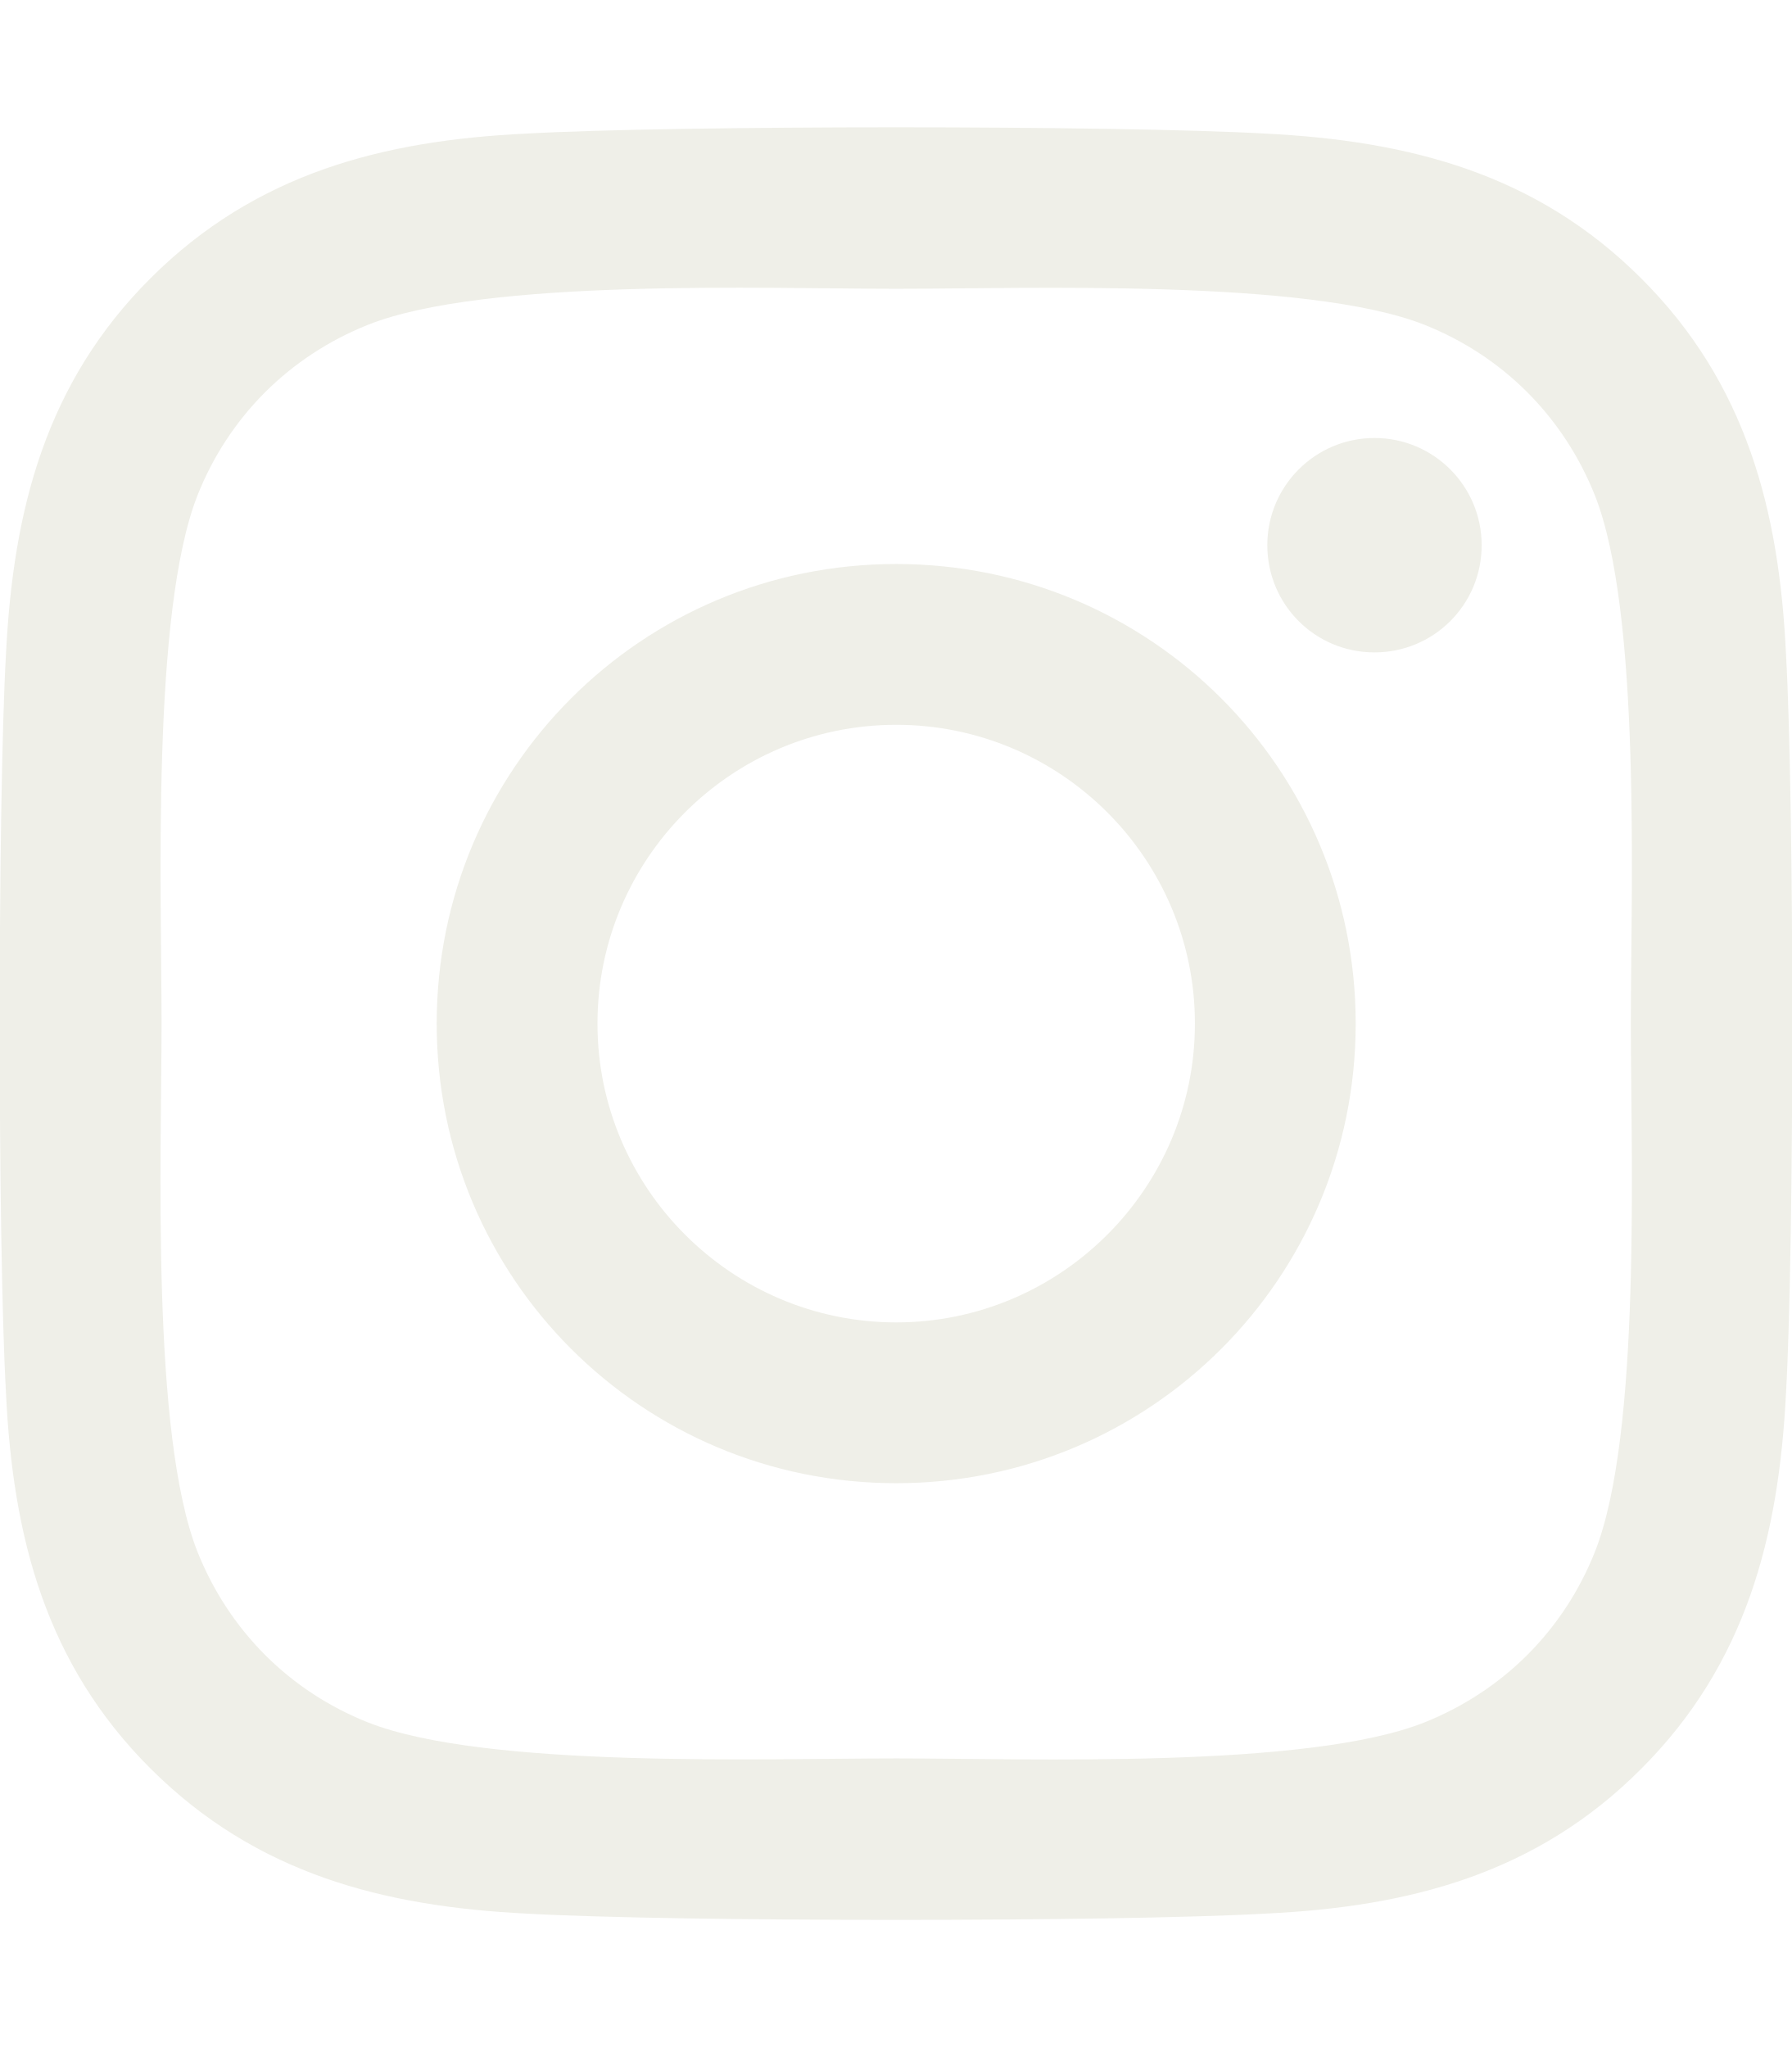
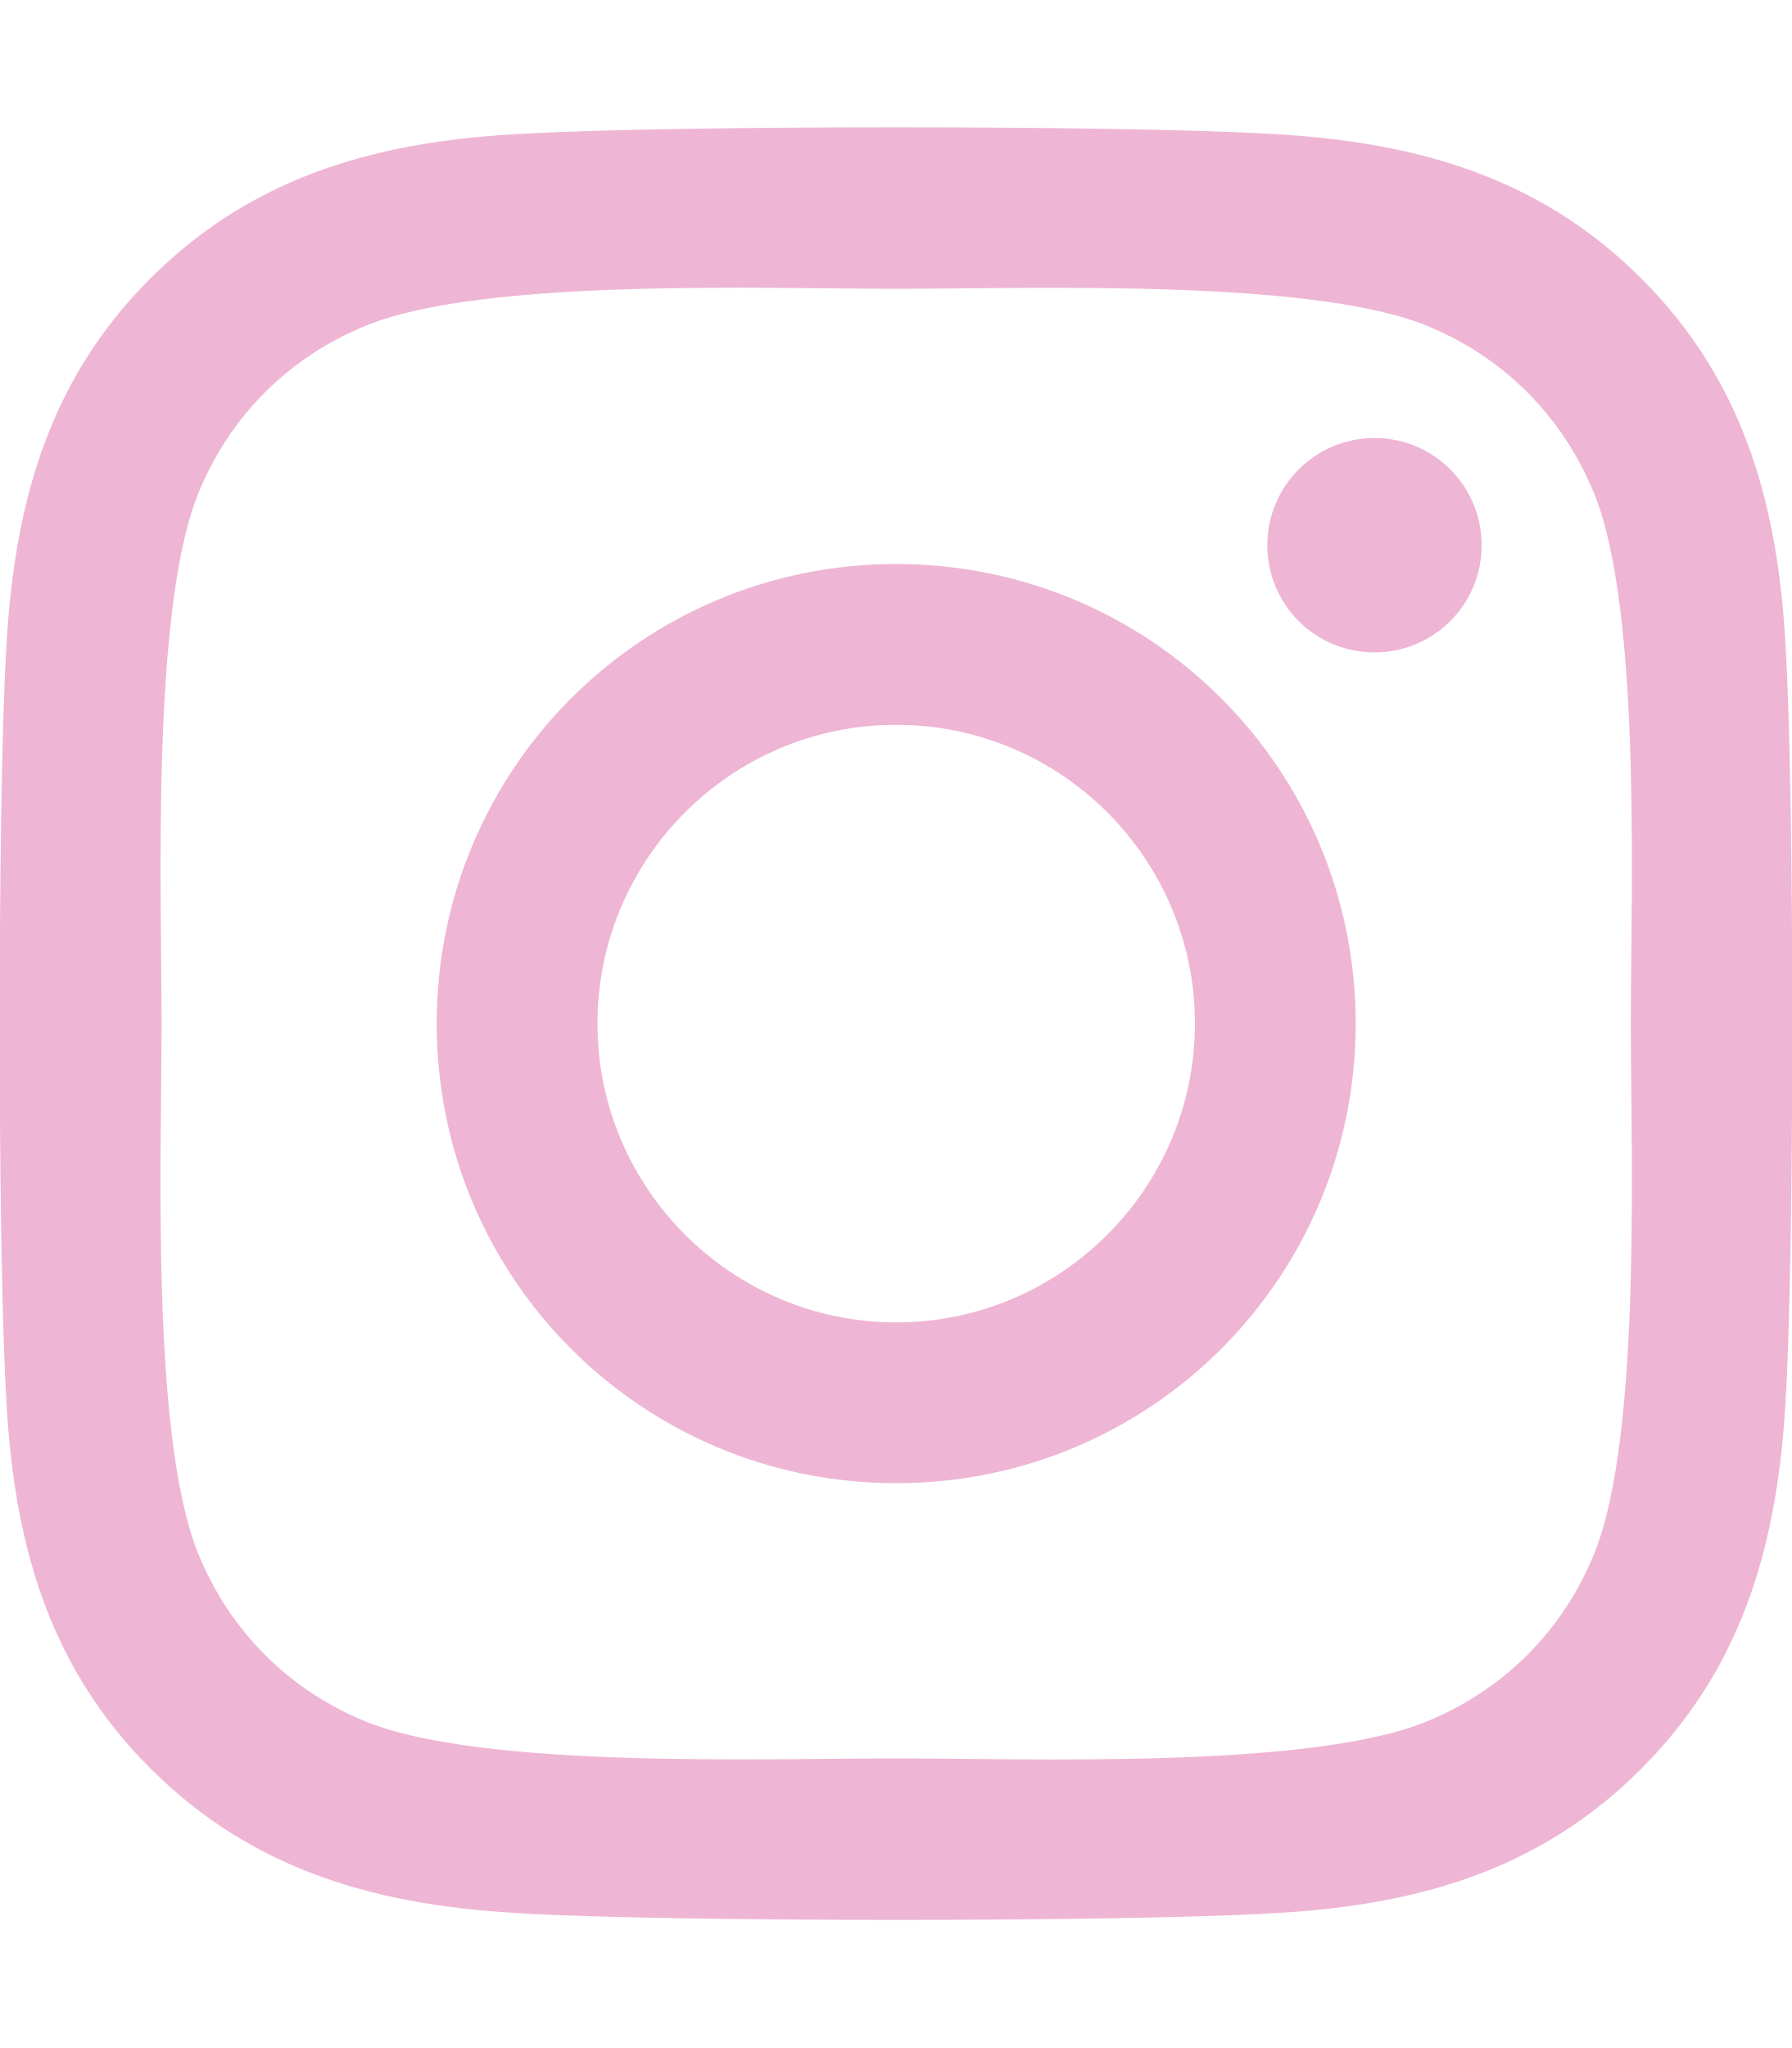
<svg xmlns="http://www.w3.org/2000/svg" version="1.1" id="Layer_1" x="0px" y="0px" viewBox="0 0 448 512" style="enable-background:new 0 0 448 512;" xml:space="preserve">
  <style type="text/css">
- 	.st0{fill:#EFEFE8;}
+ 	.st0{fill:#EEB6D4;}
</style>
  <path class="st0" d="M224.1,141c-63.6,0-114.9,51.3-114.9,114.9s51.3,114.9,114.9,114.9S339,319.5,339,255.9S287.7,141,224.1,141z   M224.1,330.6c-41.1,0-74.7-33.5-74.7-74.7s33.5-74.7,74.7-74.7s74.7,33.5,74.7,74.7S265.2,330.6,224.1,330.6L224.1,330.6z   M370.5,136.3c0,14.9-12,26.8-26.8,26.8c-14.9,0-26.8-12-26.8-26.8s12-26.8,26.8-26.8S370.5,121.5,370.5,136.3z M446.6,163.5  c-1.7-35.9-9.9-67.7-36.2-93.9c-26.2-26.2-58-34.4-93.9-36.2c-37-2.1-147.9-2.1-184.9,0C95.8,35.1,64,43.3,37.7,69.5  s-34.4,58-36.2,93.9c-2.1,37-2.1,147.9,0,184.9c1.7,35.9,9.9,67.7,36.2,93.9s58,34.4,93.9,36.2c37,2.1,147.9,2.1,184.9,0  c35.9-1.7,67.7-9.9,93.9-36.2c26.2-26.2,34.4-58,36.2-93.9C448.7,311.3,448.7,200.5,446.6,163.5L446.6,163.5z M398.8,388  c-7.8,19.6-22.9,34.7-42.6,42.6c-29.5,11.7-99.5,9-132.1,9s-102.7,2.6-132.1-9c-19.6-7.8-34.7-22.9-42.6-42.6  c-11.7-29.5-9-99.5-9-132.1s-2.6-102.7,9-132.1c7.8-19.6,22.9-34.7,42.6-42.6c29.5-11.7,99.5-9,132.1-9s102.7-2.6,132.1,9  c19.6,7.8,34.7,22.9,42.6,42.6c11.7,29.5,9,99.5,9,132.1S410.5,358.6,398.8,388z" />
</svg>
